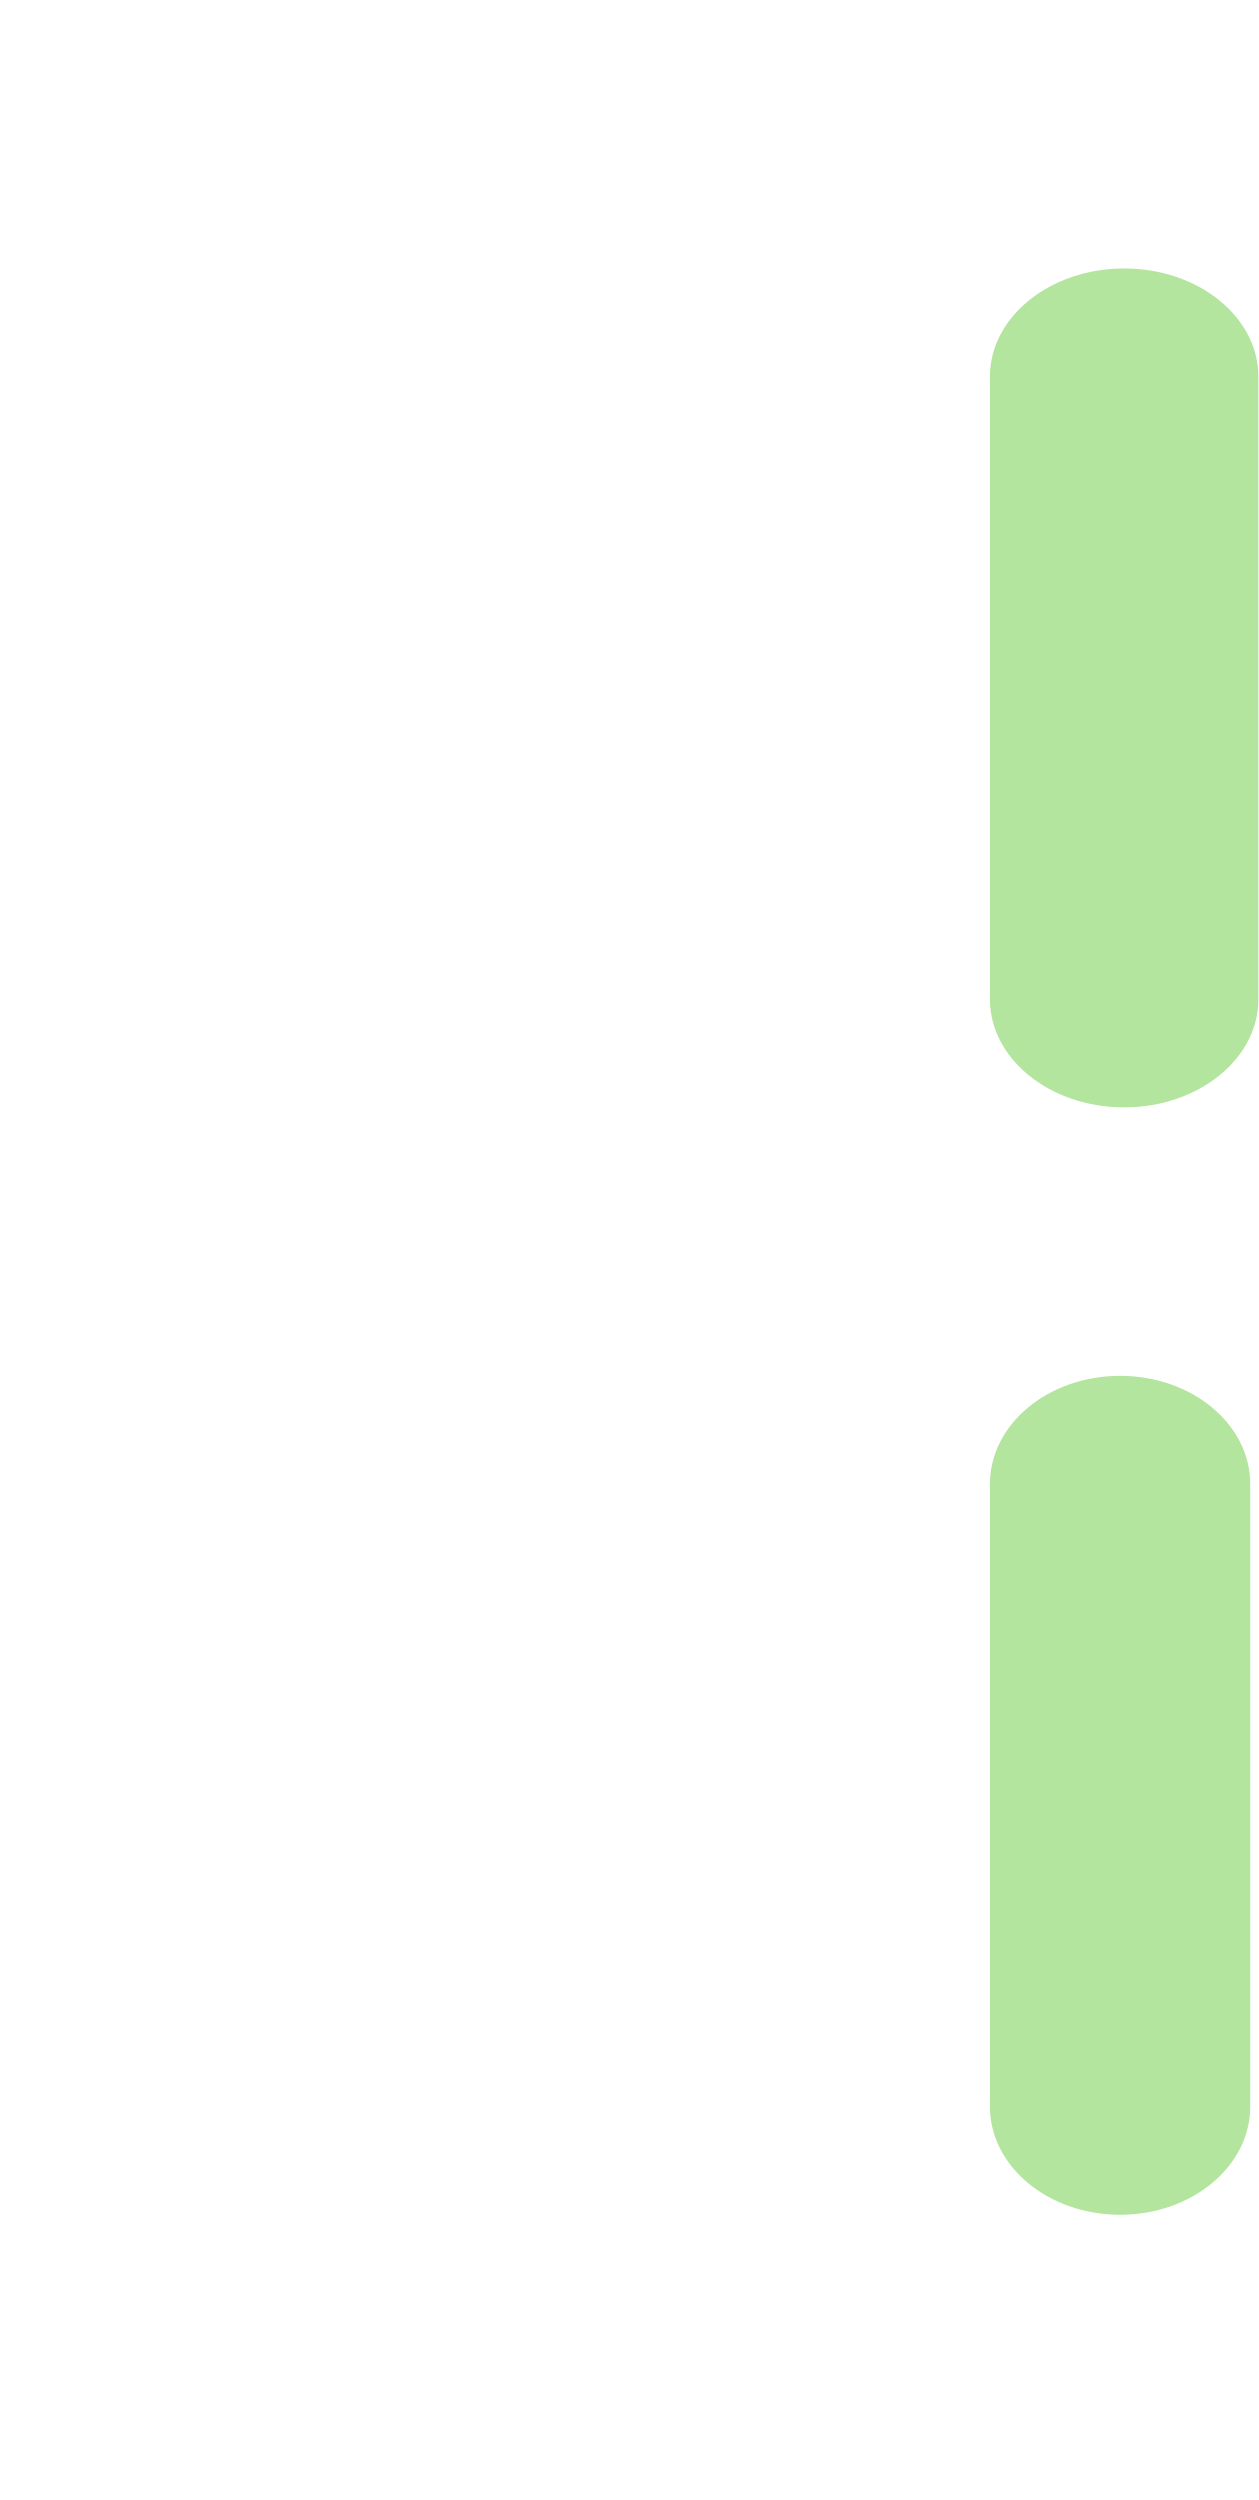
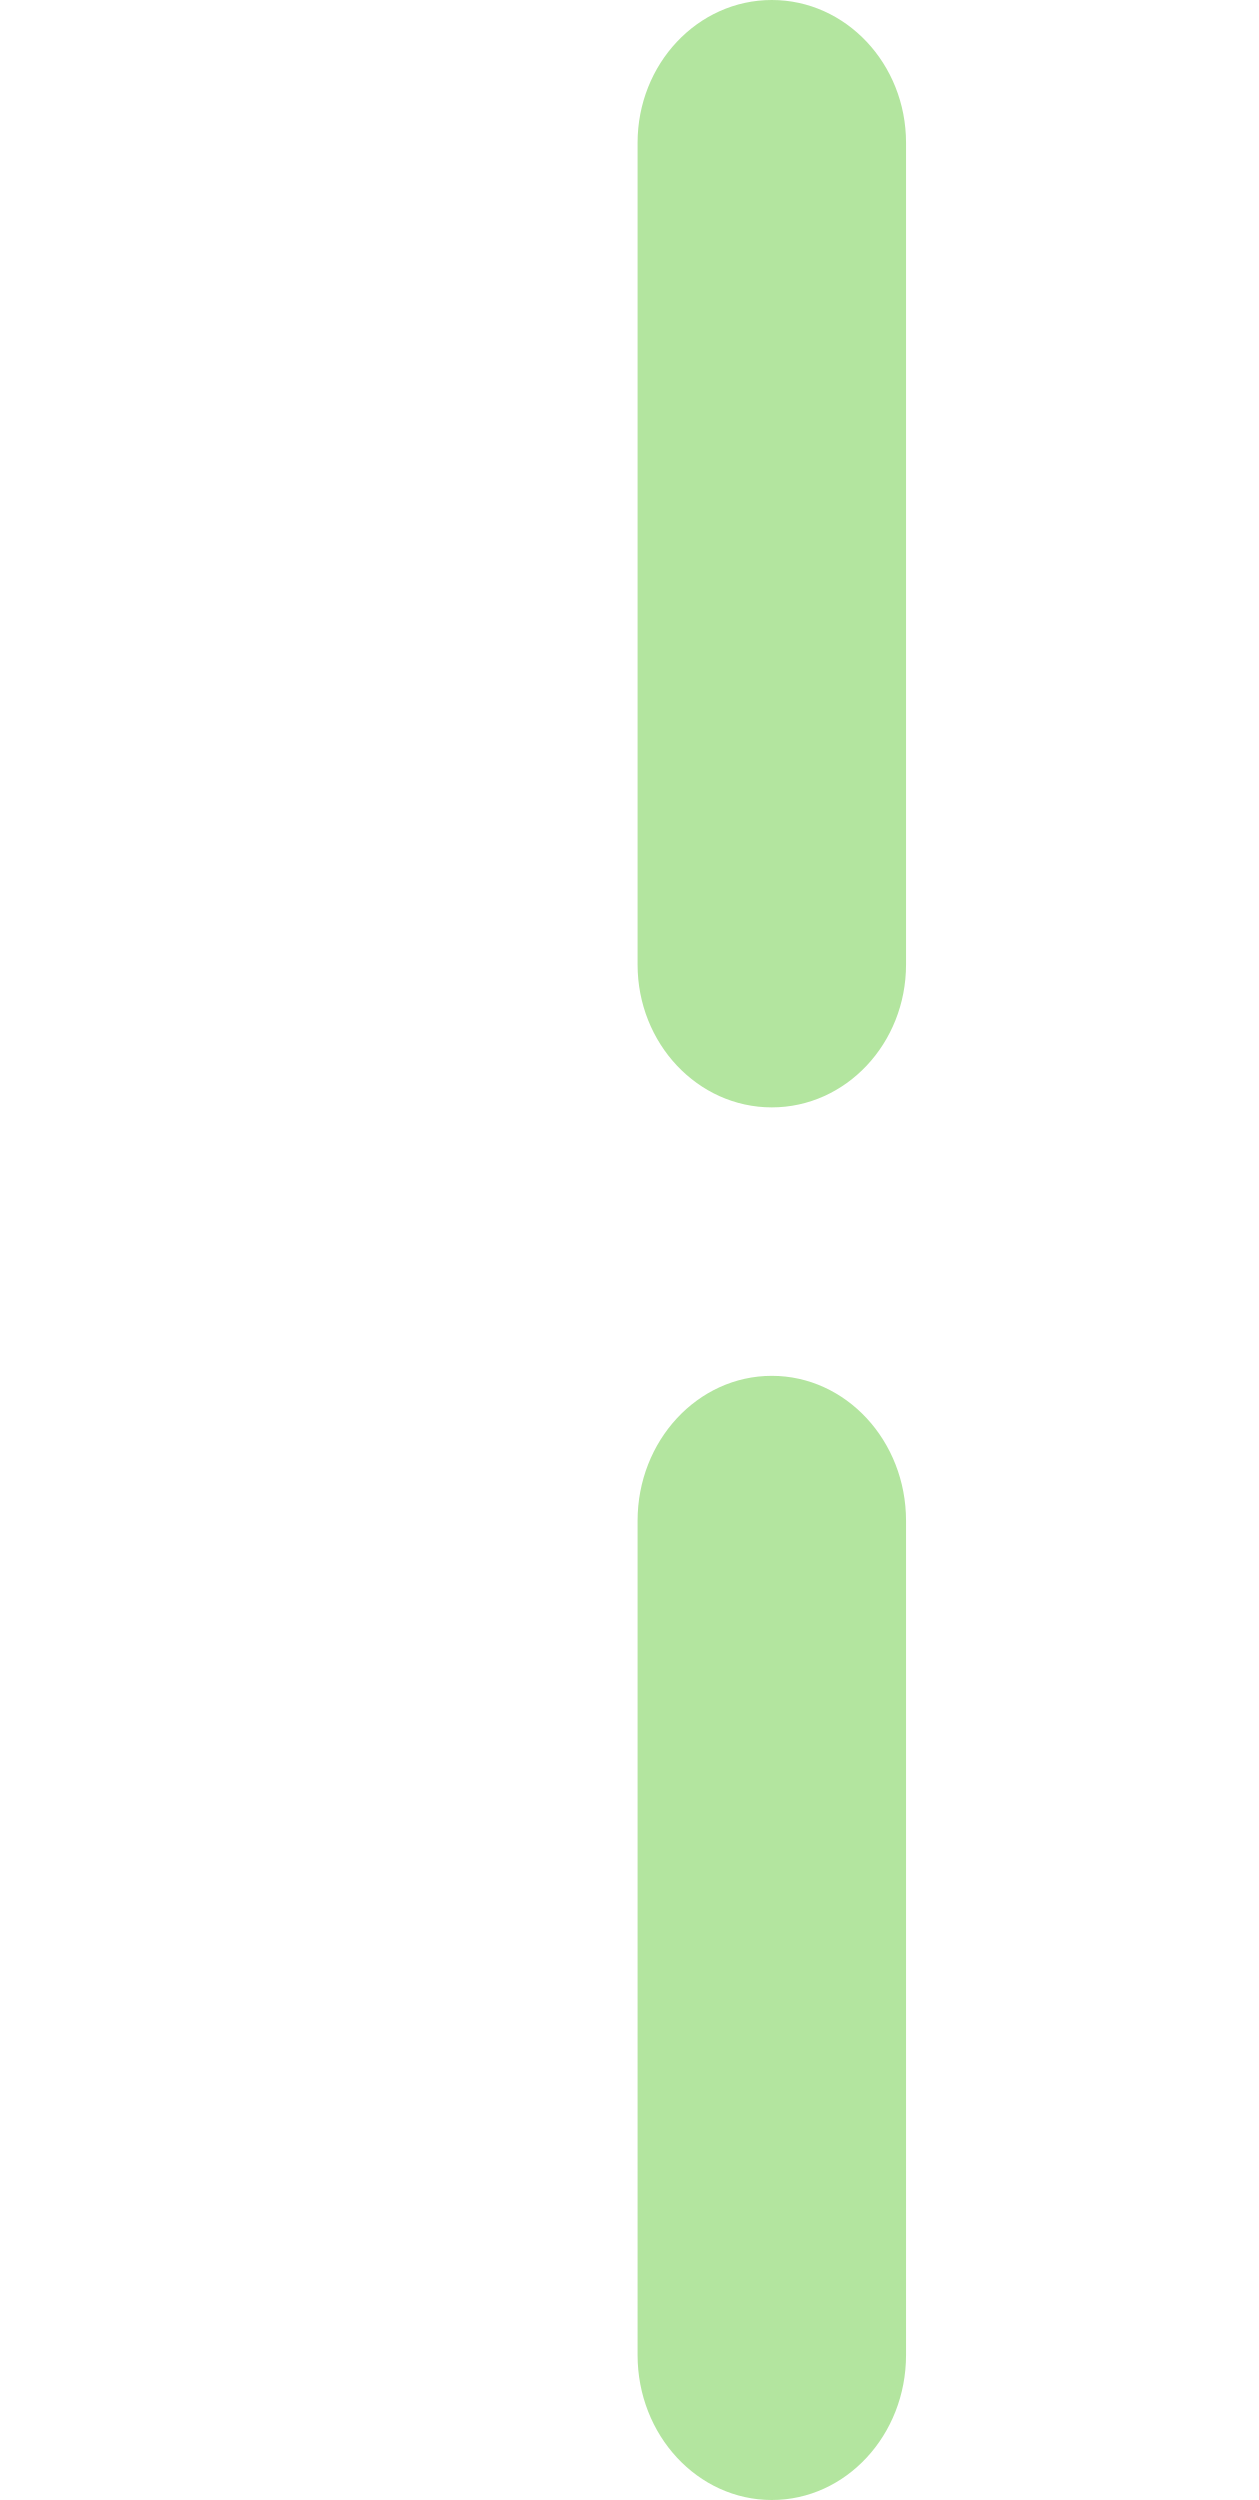
<svg xmlns="http://www.w3.org/2000/svg" width="75" height="149" viewBox="0 0 75 149" fill="none">
-   <path d="M75 22.448C75 18.887 71.418 16 67 16C62.582 16 59 18.887 59 22.448V59.553C59 63.113 62.582 66 67 66C71.418 66 75 63.113 75 59.553V22.448Z" fill="#B3E59F" />
-   <path d="M66.757 82C62.473 82 59 84.887 59 88.448V125.552C59 129.113 62.473 132 66.757 132C71.041 132 74.514 129.113 74.514 125.552V88.448C74.514 84.887 71.041 82 66.757 82Z" fill="#B3E59F" />
+   <path d="M54 8.511C54 3.81 50.418 0 46 0C41.582 0 38 3.81 38 8.511V57.489C38 62.19 41.582 66 46 66C50.418 66 54 62.19 54 57.489V8.511Z" fill="#B3E59F" />
+   <path d="M46 82C41.582 82 38 85.868 38 90.64V140.36C38 145.132 41.582 149 46 149C50.418 149 54 145.132 54 140.36V90.64C54 85.868 50.418 82 46 82Z" fill="#B3E59F" />
</svg>
